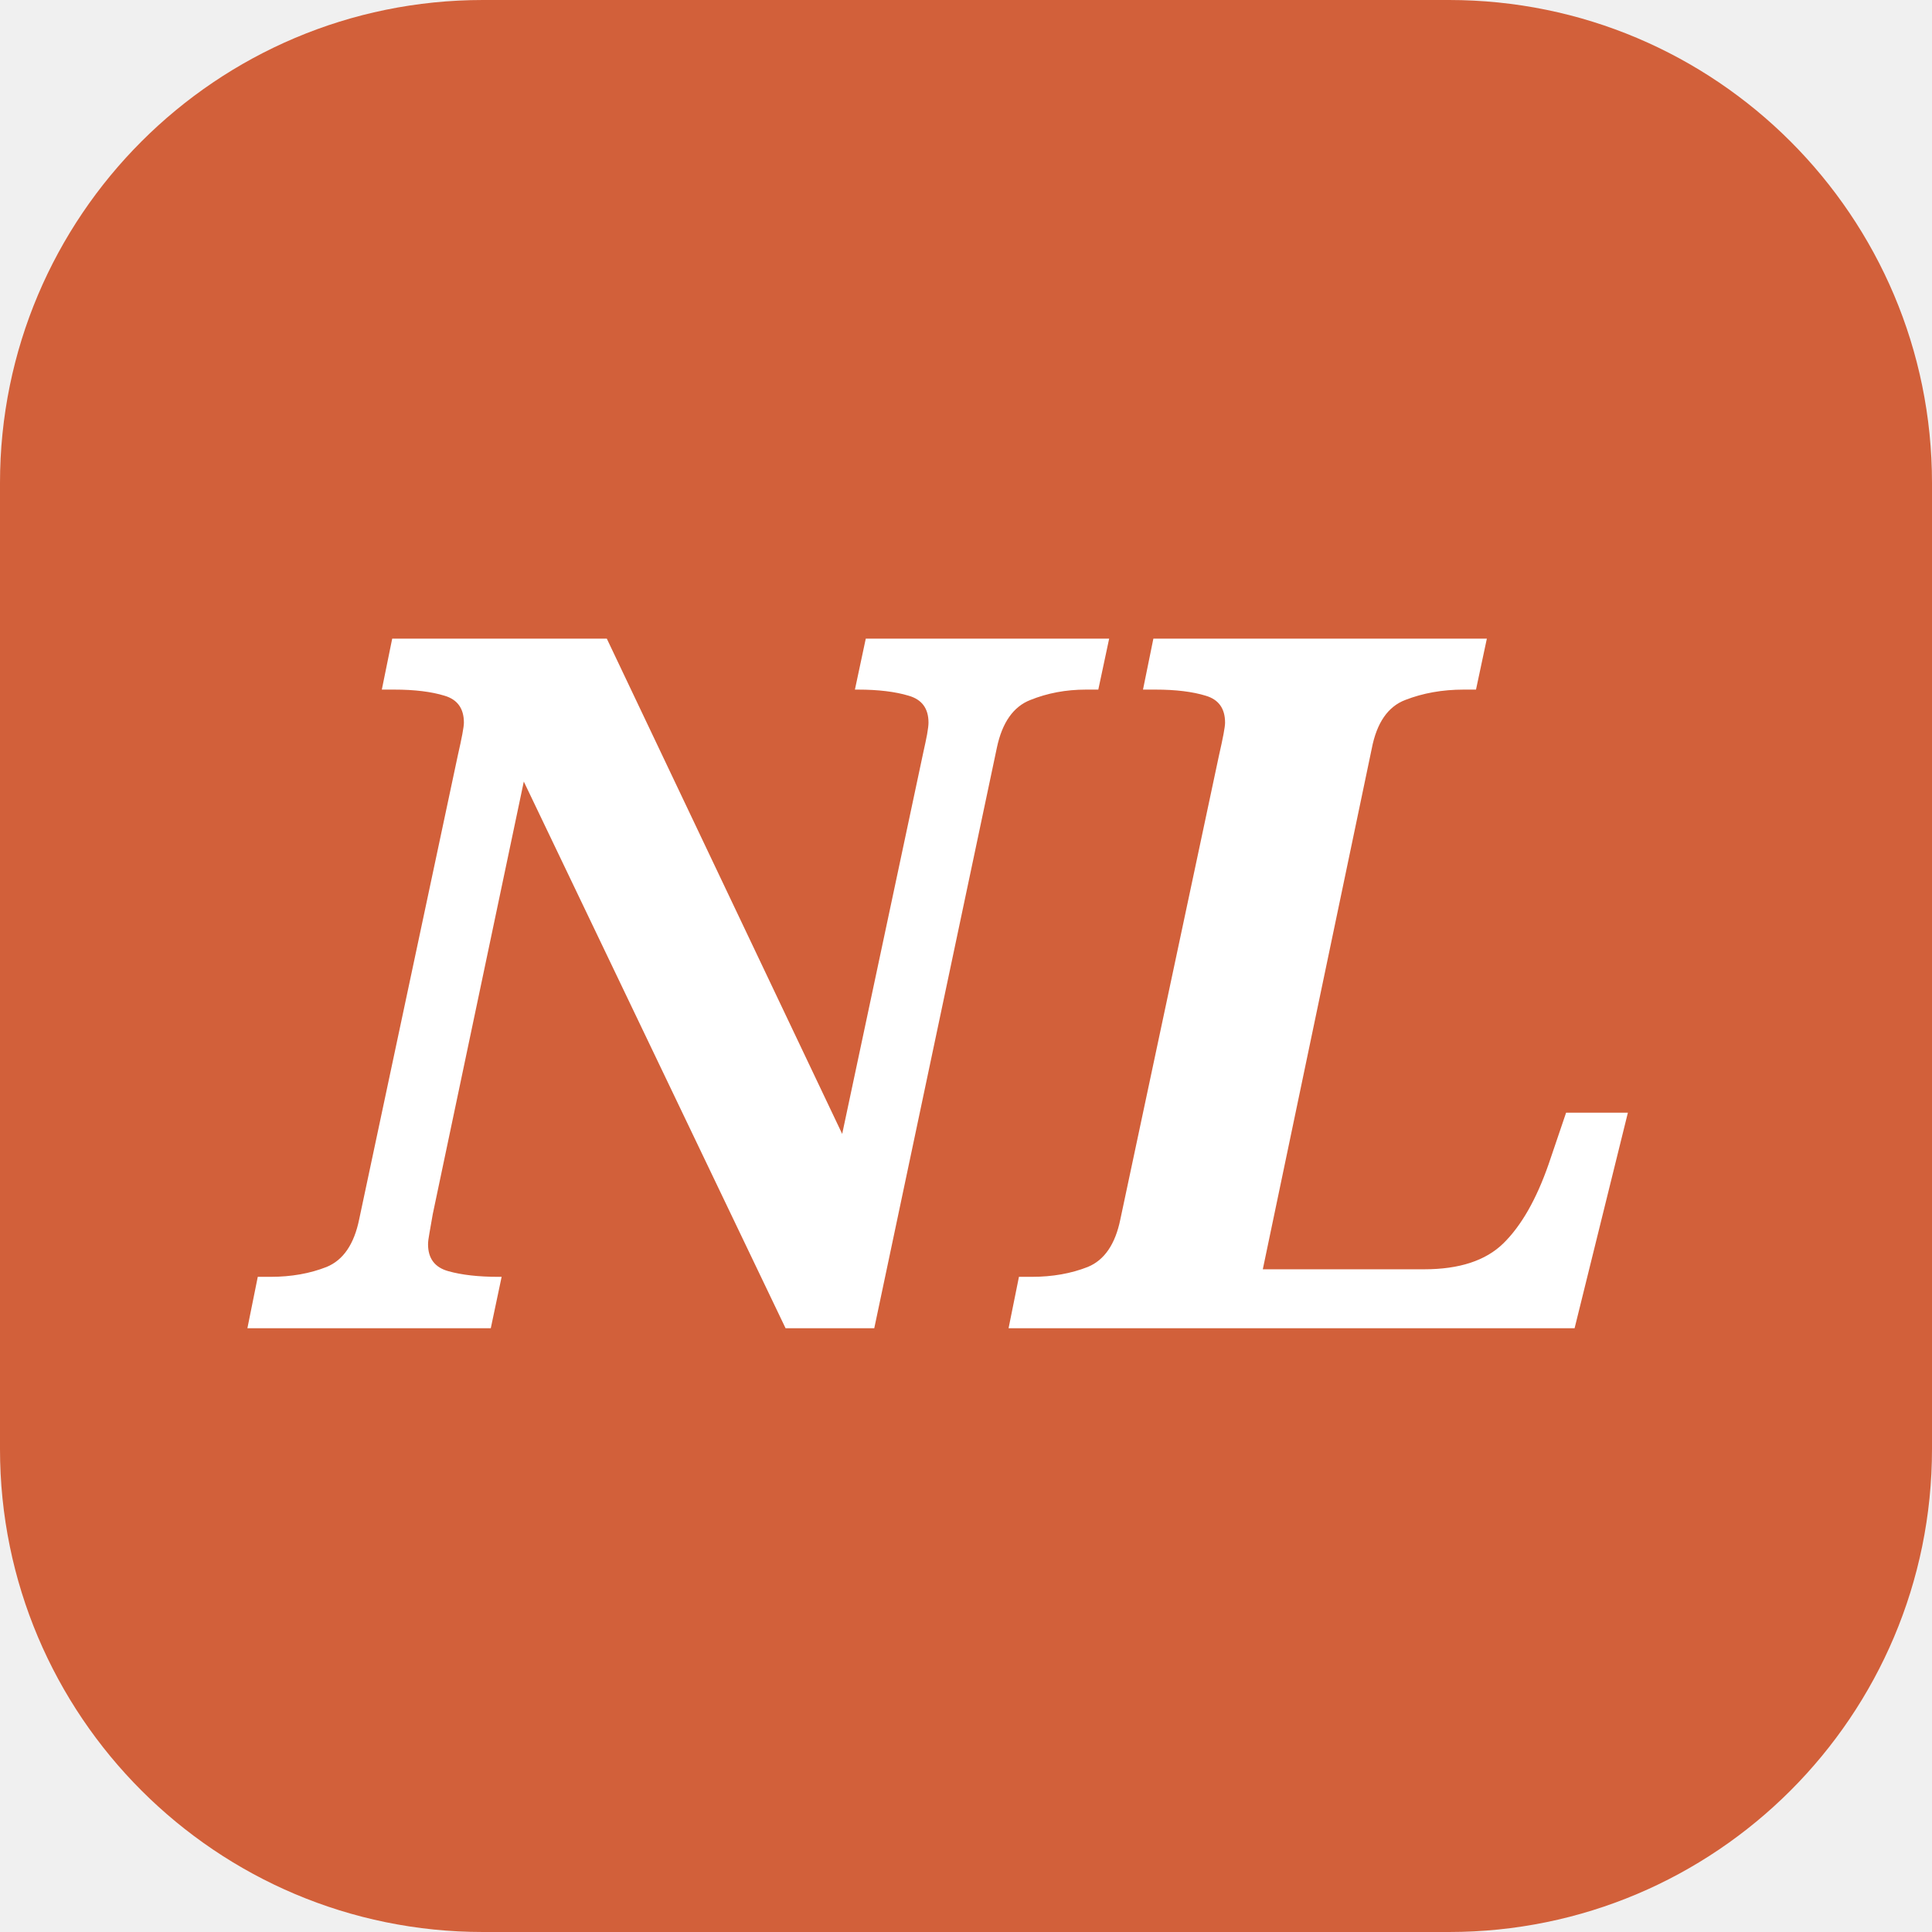
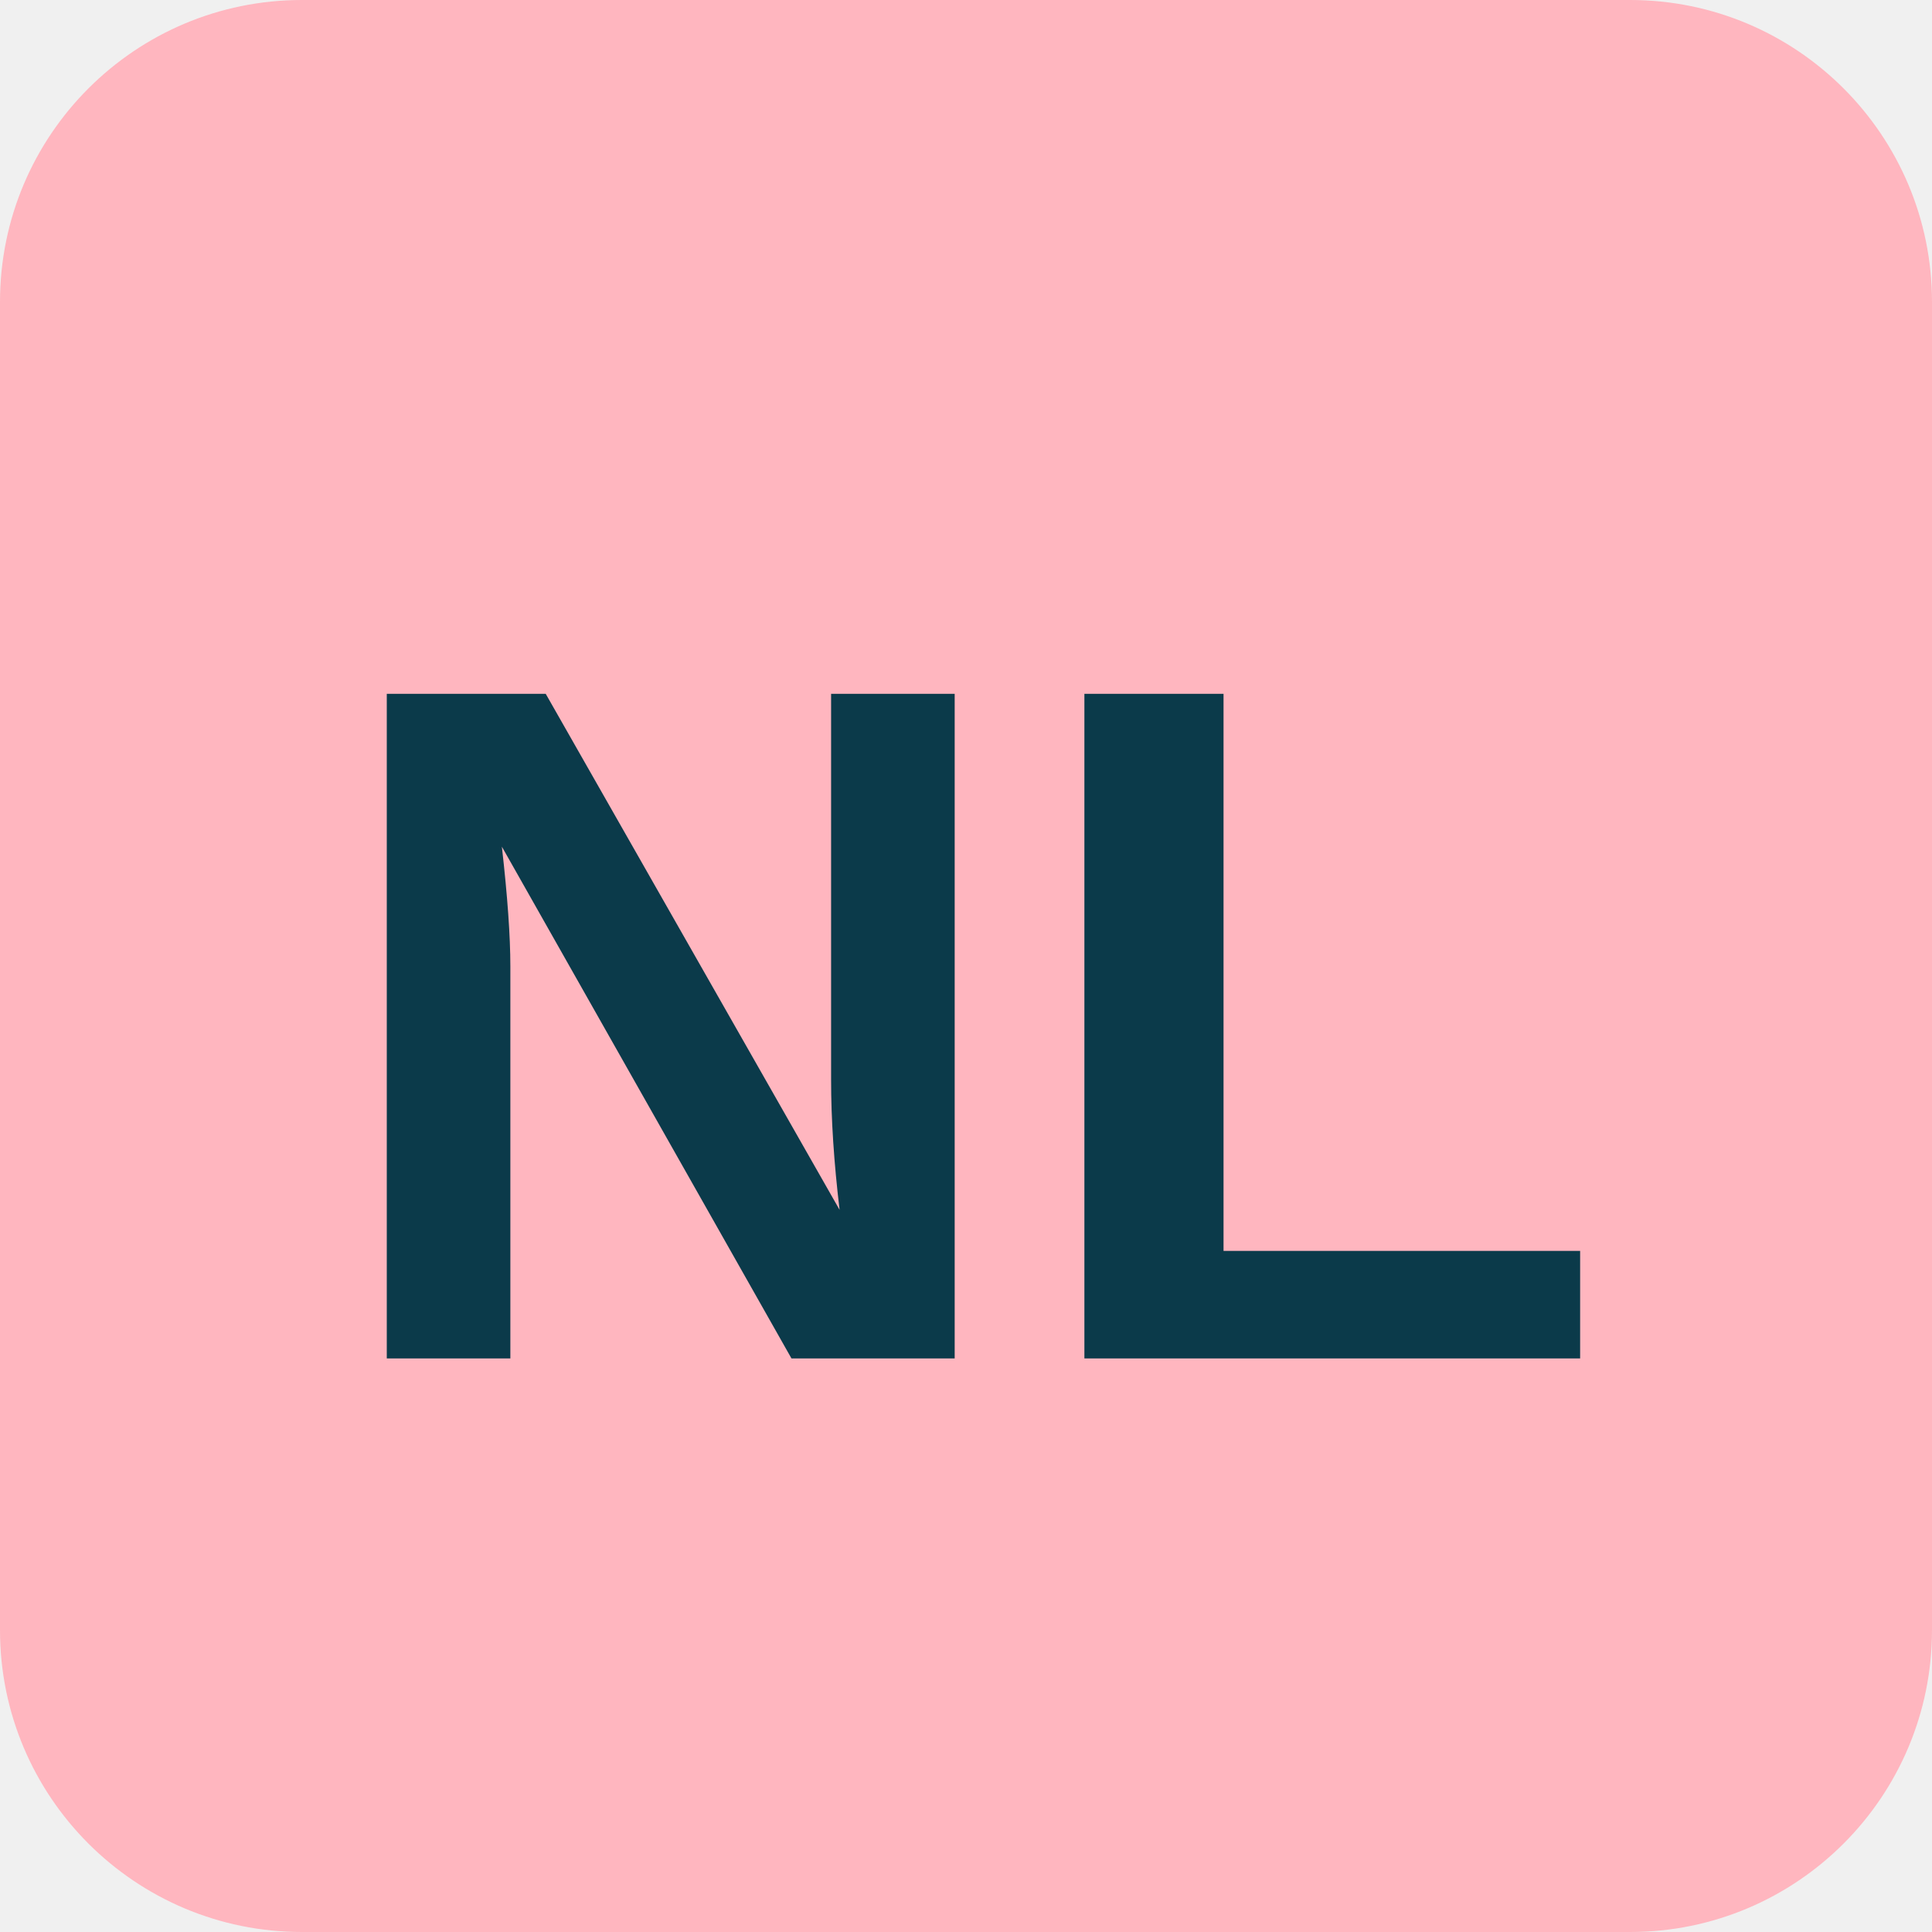
<svg xmlns="http://www.w3.org/2000/svg" viewBox="0 0 64 64">
-   <rect width="64" height="64" rx="16" fill="#d2603a" />
-   <text x="32" y="44" text-anchor="middle" font-family="Georgia, serif" font-size="32" font-style="italic" font-weight="600" fill="#ffffff">NL</text>
+   <rect width="64" height="64" rx="10" fill="#ffb6bf" />
+   <text x="32" y="45" text-anchor="middle" font-family="Oswald, 'Arial Narrow', Arial, sans-serif" font-size="32" font-weight="600" fill="#0b3a4a">NL</text>
</svg>
